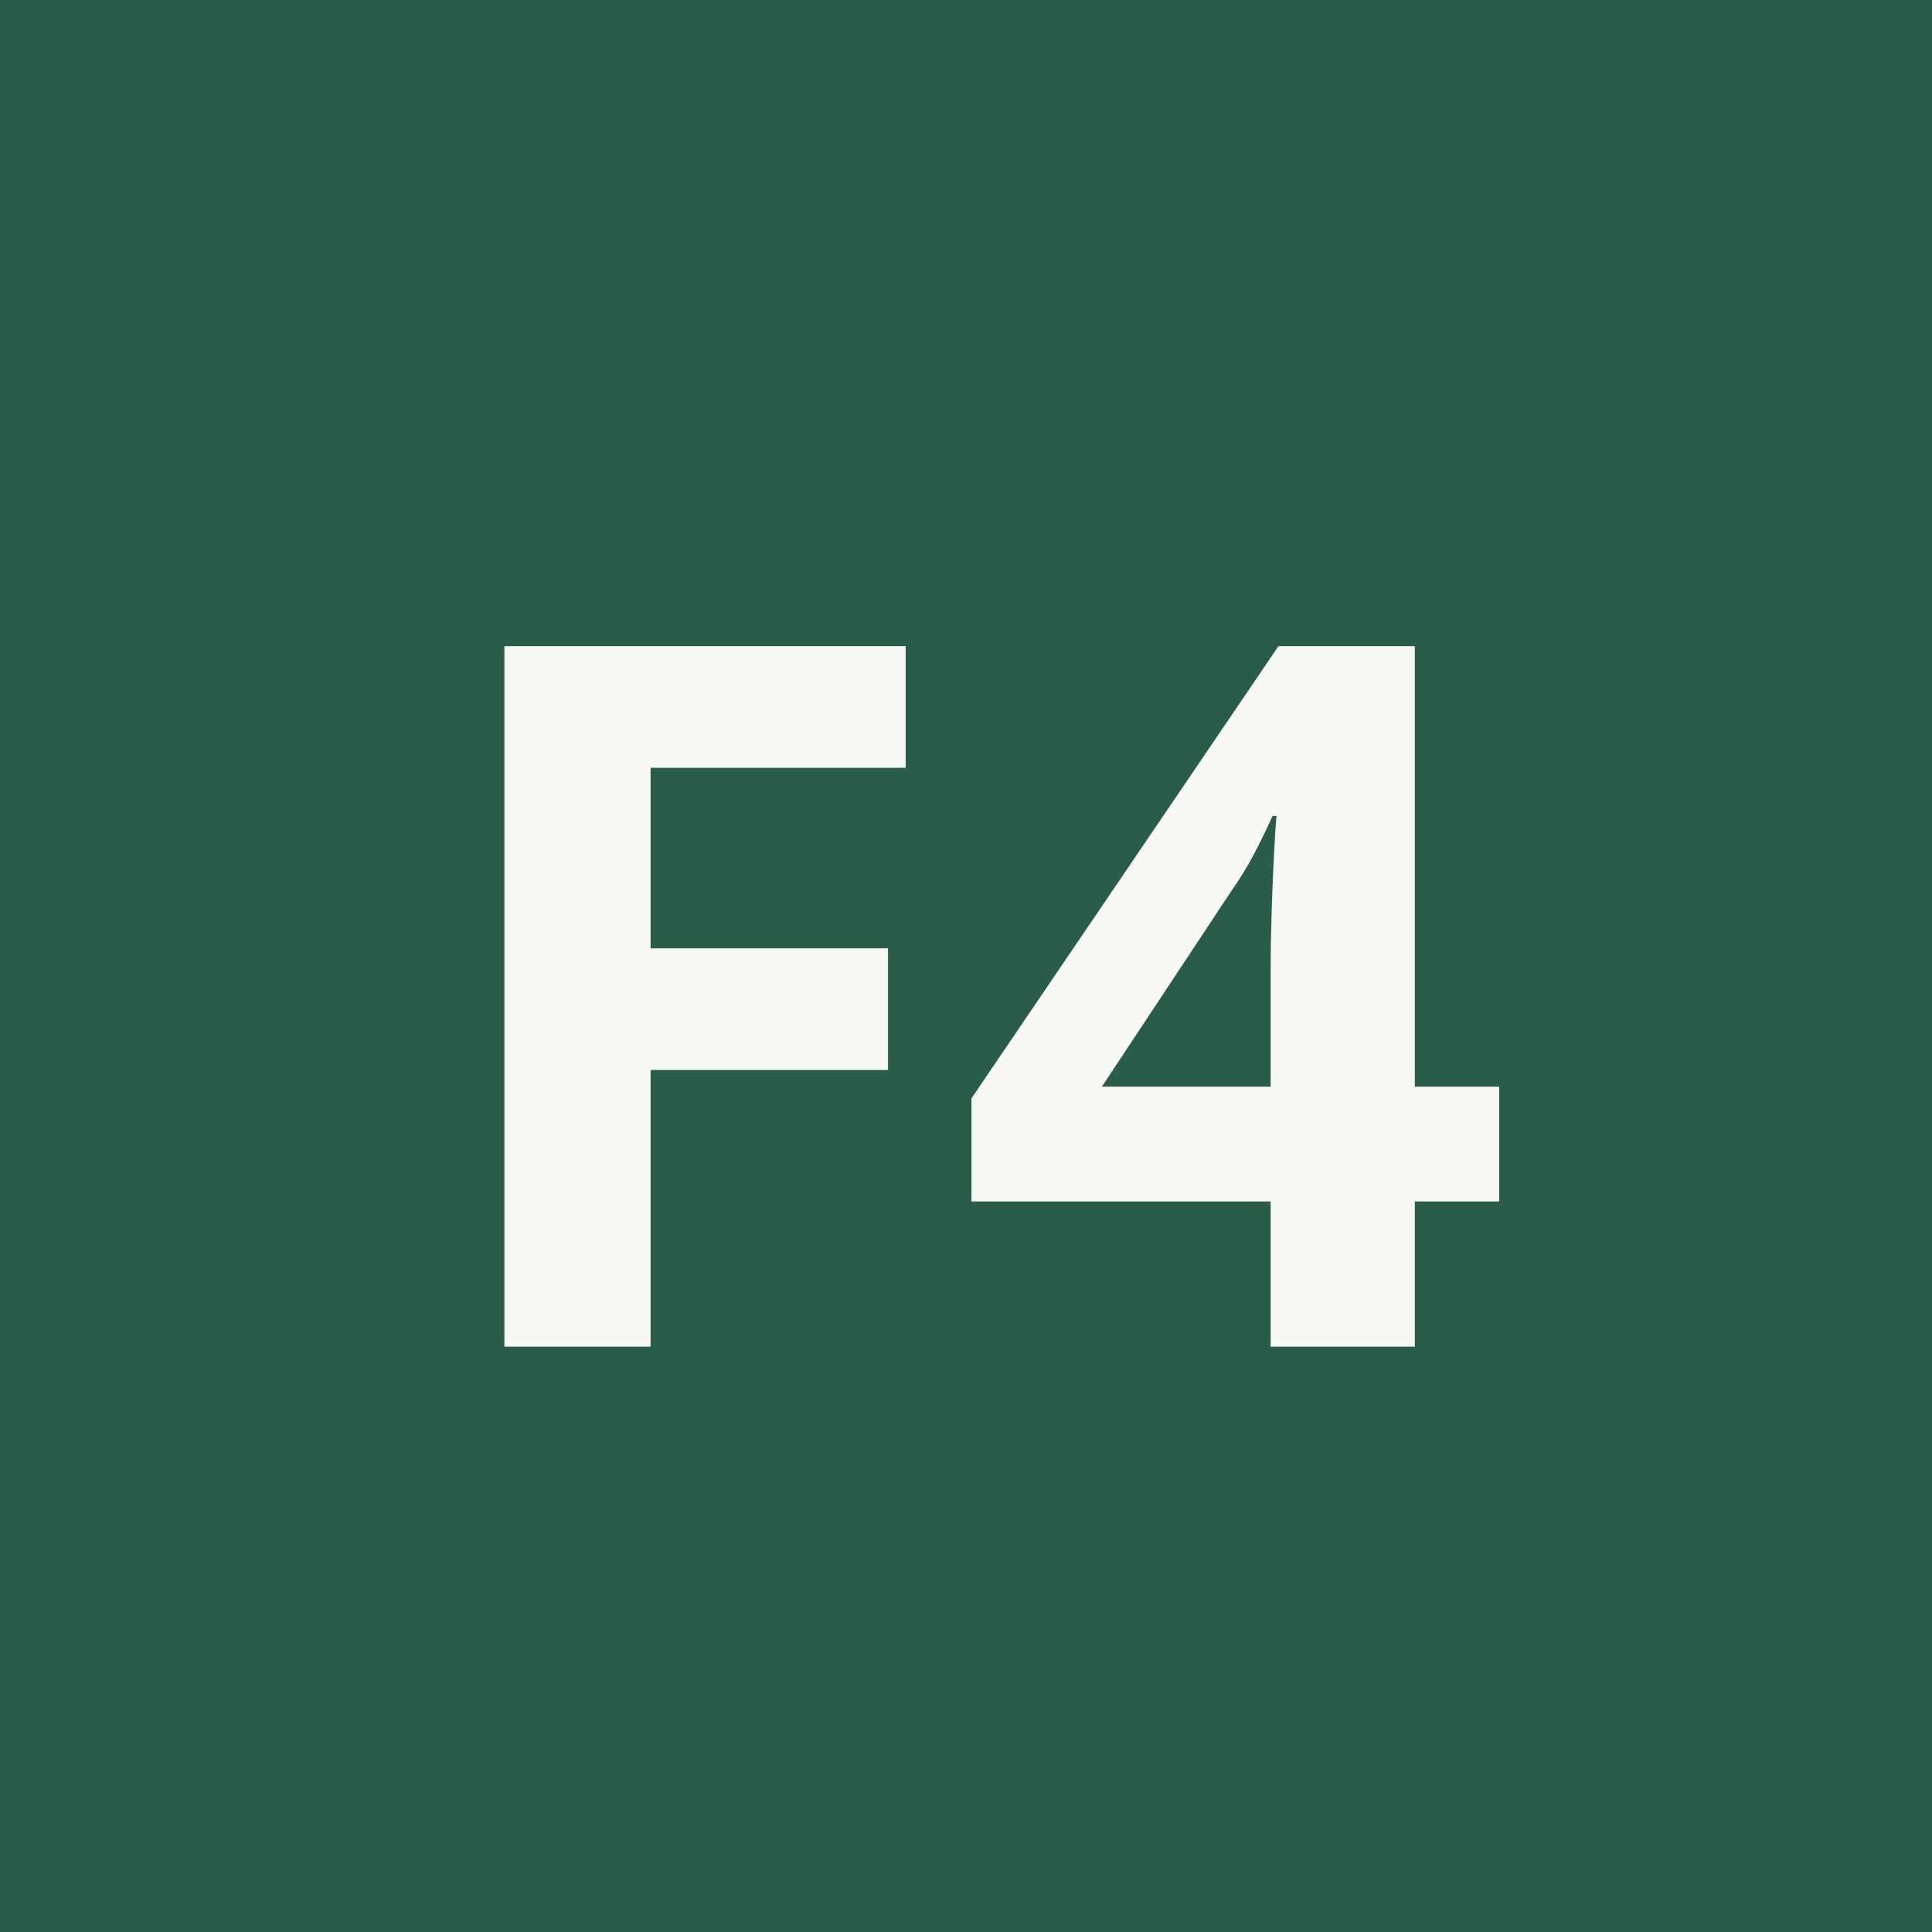
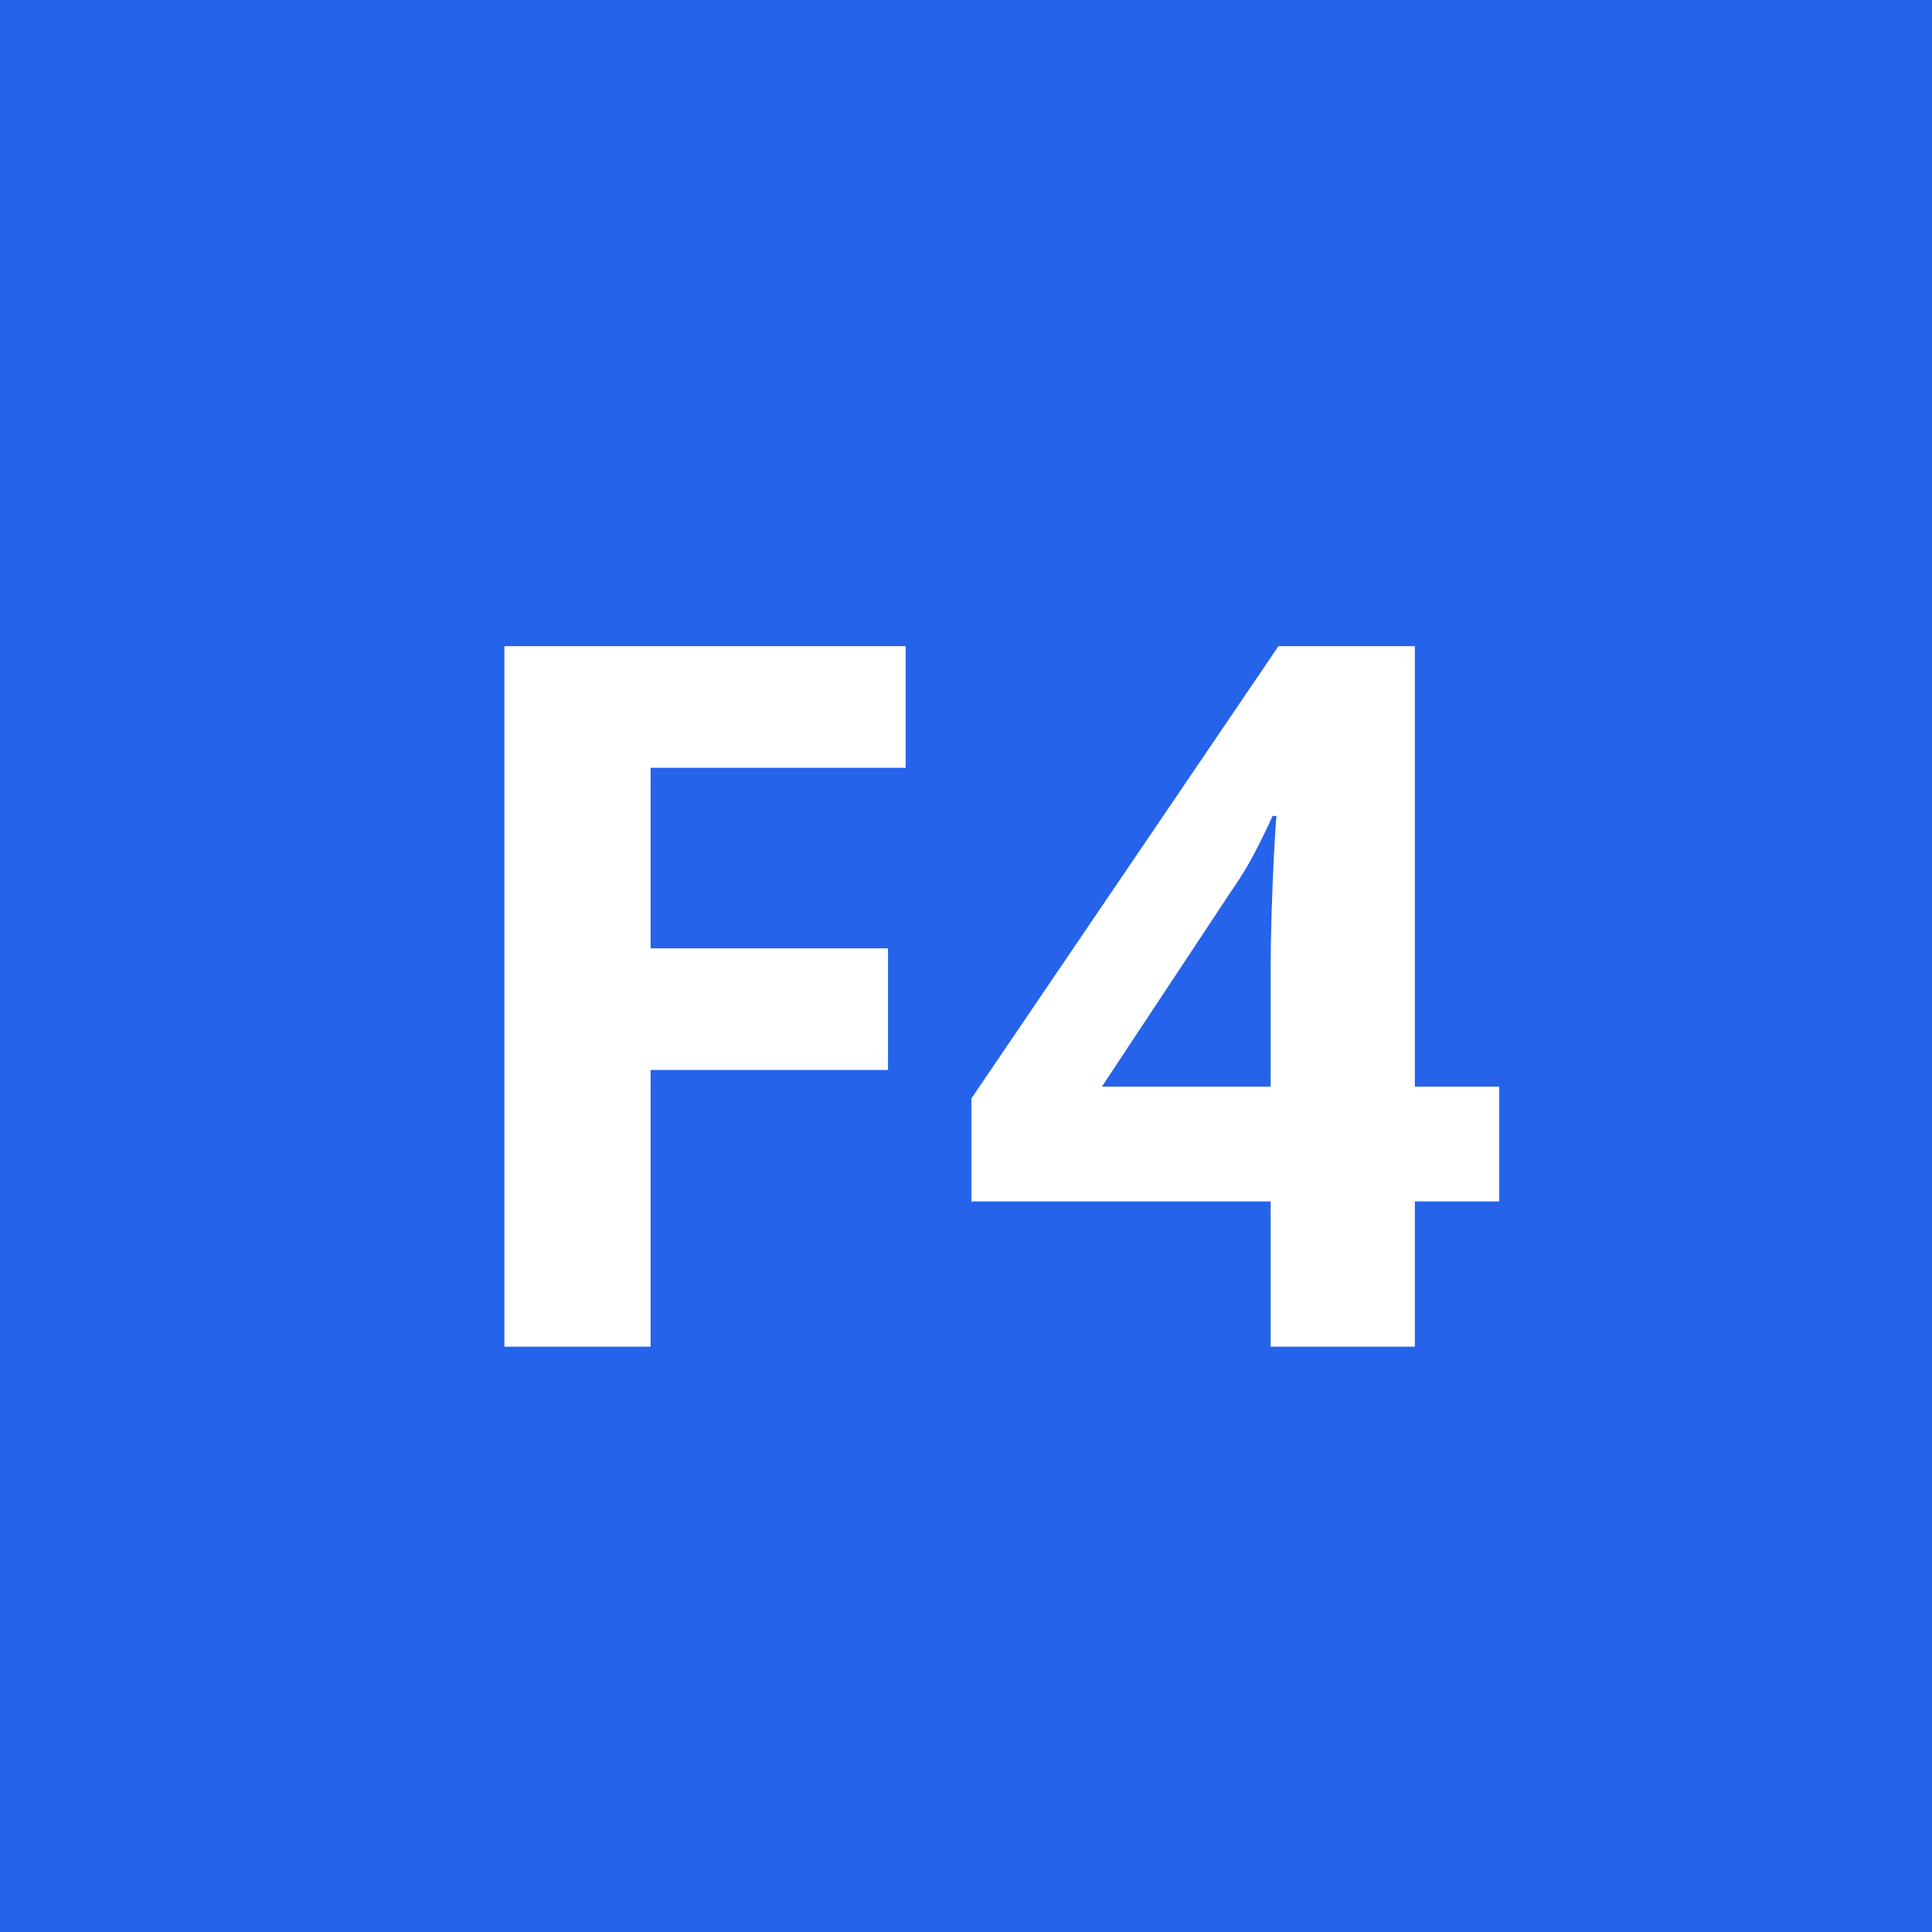
<svg xmlns="http://www.w3.org/2000/svg" width="1024" height="1024" viewBox="0 0 1024 1024">
-   <rect width="1024" height="1024" fill="#295C49" />
-   <g fill="#F7F8F4" font-family="Noto Sans KR" font-weight="700" text-anchor="middle">
+   <rect width="1024" height="1024" fill="#2563EB" />
+   <g fill="#FFFFFF" font-family="Noto Sans KR" font-weight="700" text-anchor="middle">
    <text x="512" y="512" dominant-baseline="central" font-size="520">F4</text>
  </g>
</svg>
